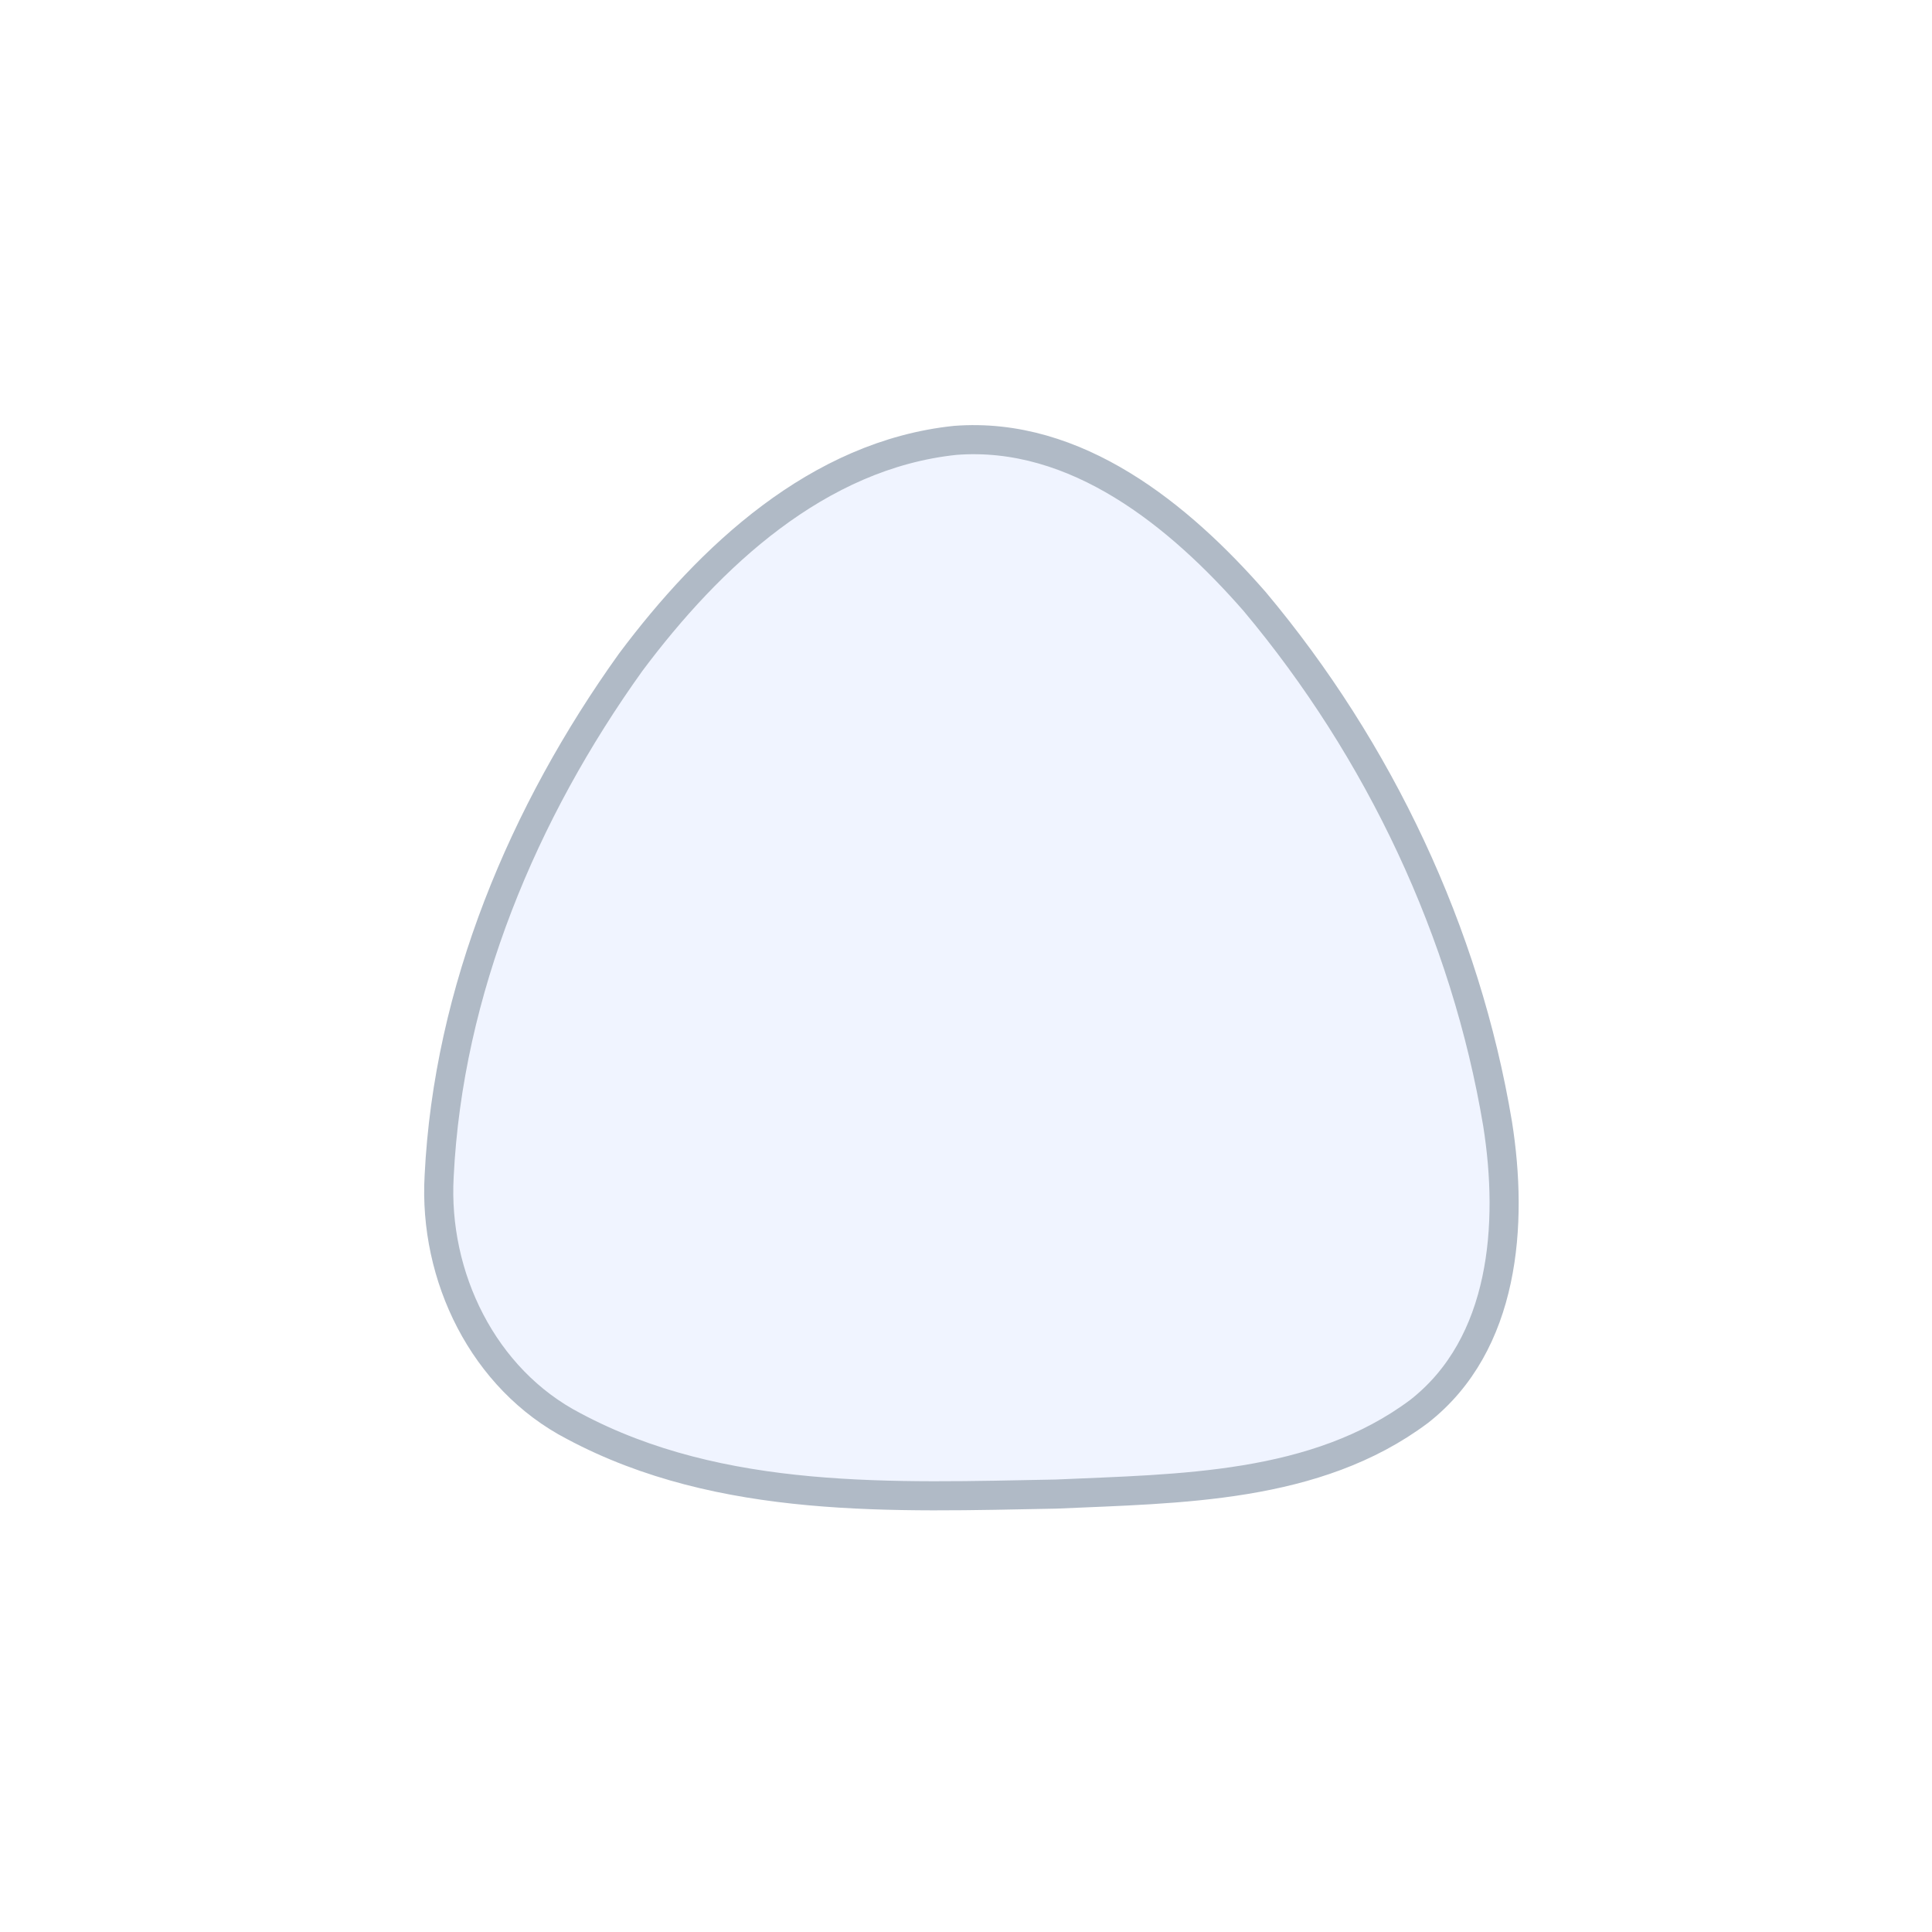
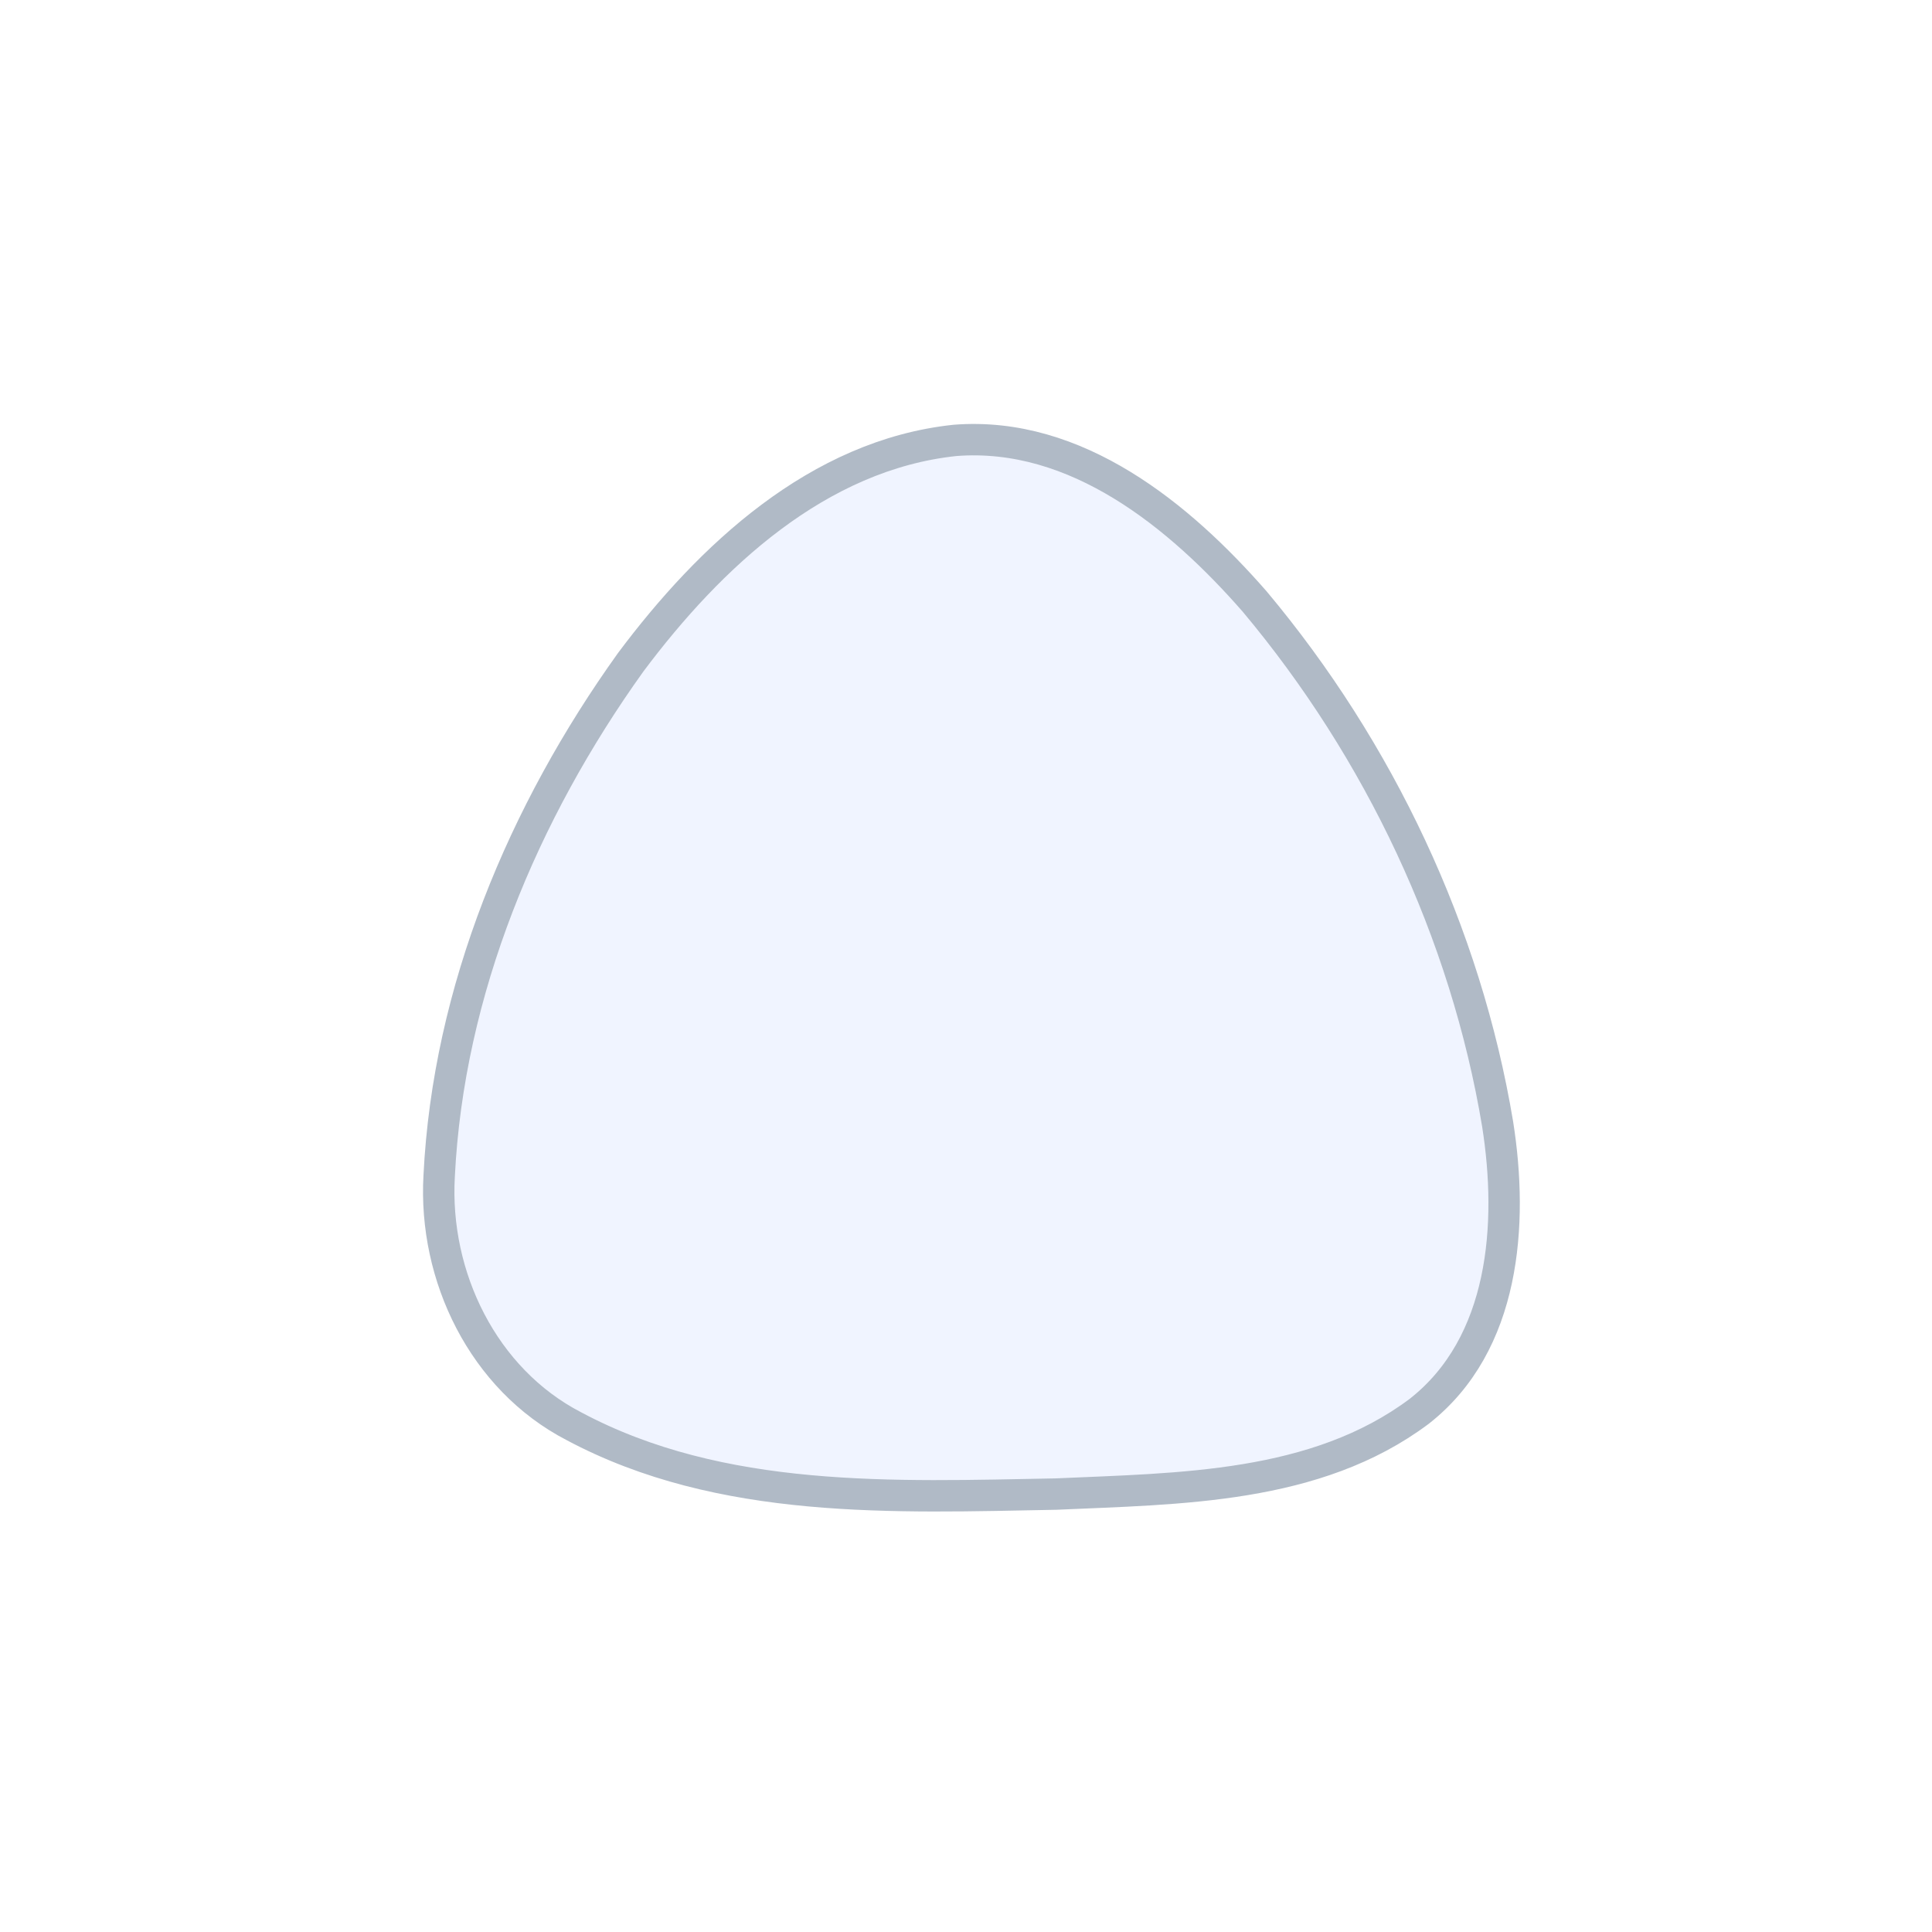
<svg xmlns="http://www.w3.org/2000/svg" viewBox="0 0 160 160" version="1.1" id="svg2">
  <defs id="defs2" />
  <path class="fill-part" d="m 79.096,36.471 c 10.044,-0.785 18.593,6.228 24.814,13.349 10.315,12.31 17.475,27.413 20.118,43.275 1.309,8.28 0.613,18.219 -6.498,23.788 -8.561,6.408 -19.843,6.388 -30.065,6.85 C 74.044,123.982 59.736,124.628 47.531,118.115 40.009,114.224 35.897,105.693 36.369,97.397 37.122,82.037 43.341,67.253 52.229,54.848 58.77,46.101 67.738,37.665 79.096,36.471 Z" fill="#f0f4ff" stroke="none" id="path1" style="stroke-width:0.964" />
-   <path class="outline-part" d="m 79.096,36.471 c 10.044,-0.785 18.593,6.228 24.814,13.349 10.315,12.31 17.475,27.413 20.118,43.275 1.309,8.28 0.613,18.219 -6.498,23.788 -8.561,6.408 -19.843,6.388 -30.065,6.85 C 74.044,123.982 59.736,124.628 47.531,118.115 40.009,114.224 35.897,105.693 36.369,97.397 37.122,82.037 43.341,67.253 52.229,54.848 58.77,46.101 67.738,37.665 79.096,36.471 Z" fill="none" stroke="#b0bac6" stroke-width="2.41" stroke-linecap="round" stroke-linejoin="round" id="path2" />
+   <path class="outline-part" d="m 79.096,36.471 c 10.044,-0.785 18.593,6.228 24.814,13.349 10.315,12.31 17.475,27.413 20.118,43.275 1.309,8.28 0.613,18.219 -6.498,23.788 -8.561,6.408 -19.843,6.388 -30.065,6.85 C 74.044,123.982 59.736,124.628 47.531,118.115 40.009,114.224 35.897,105.693 36.369,97.397 37.122,82.037 43.341,67.253 52.229,54.848 58.77,46.101 67.738,37.665 79.096,36.471 Z" fill="none" stroke="#b0bac6" stroke-width="2.6" vector-effect="non-scaling-stroke" stroke-linecap="round" stroke-linejoin="round" id="path2" />
</svg>
